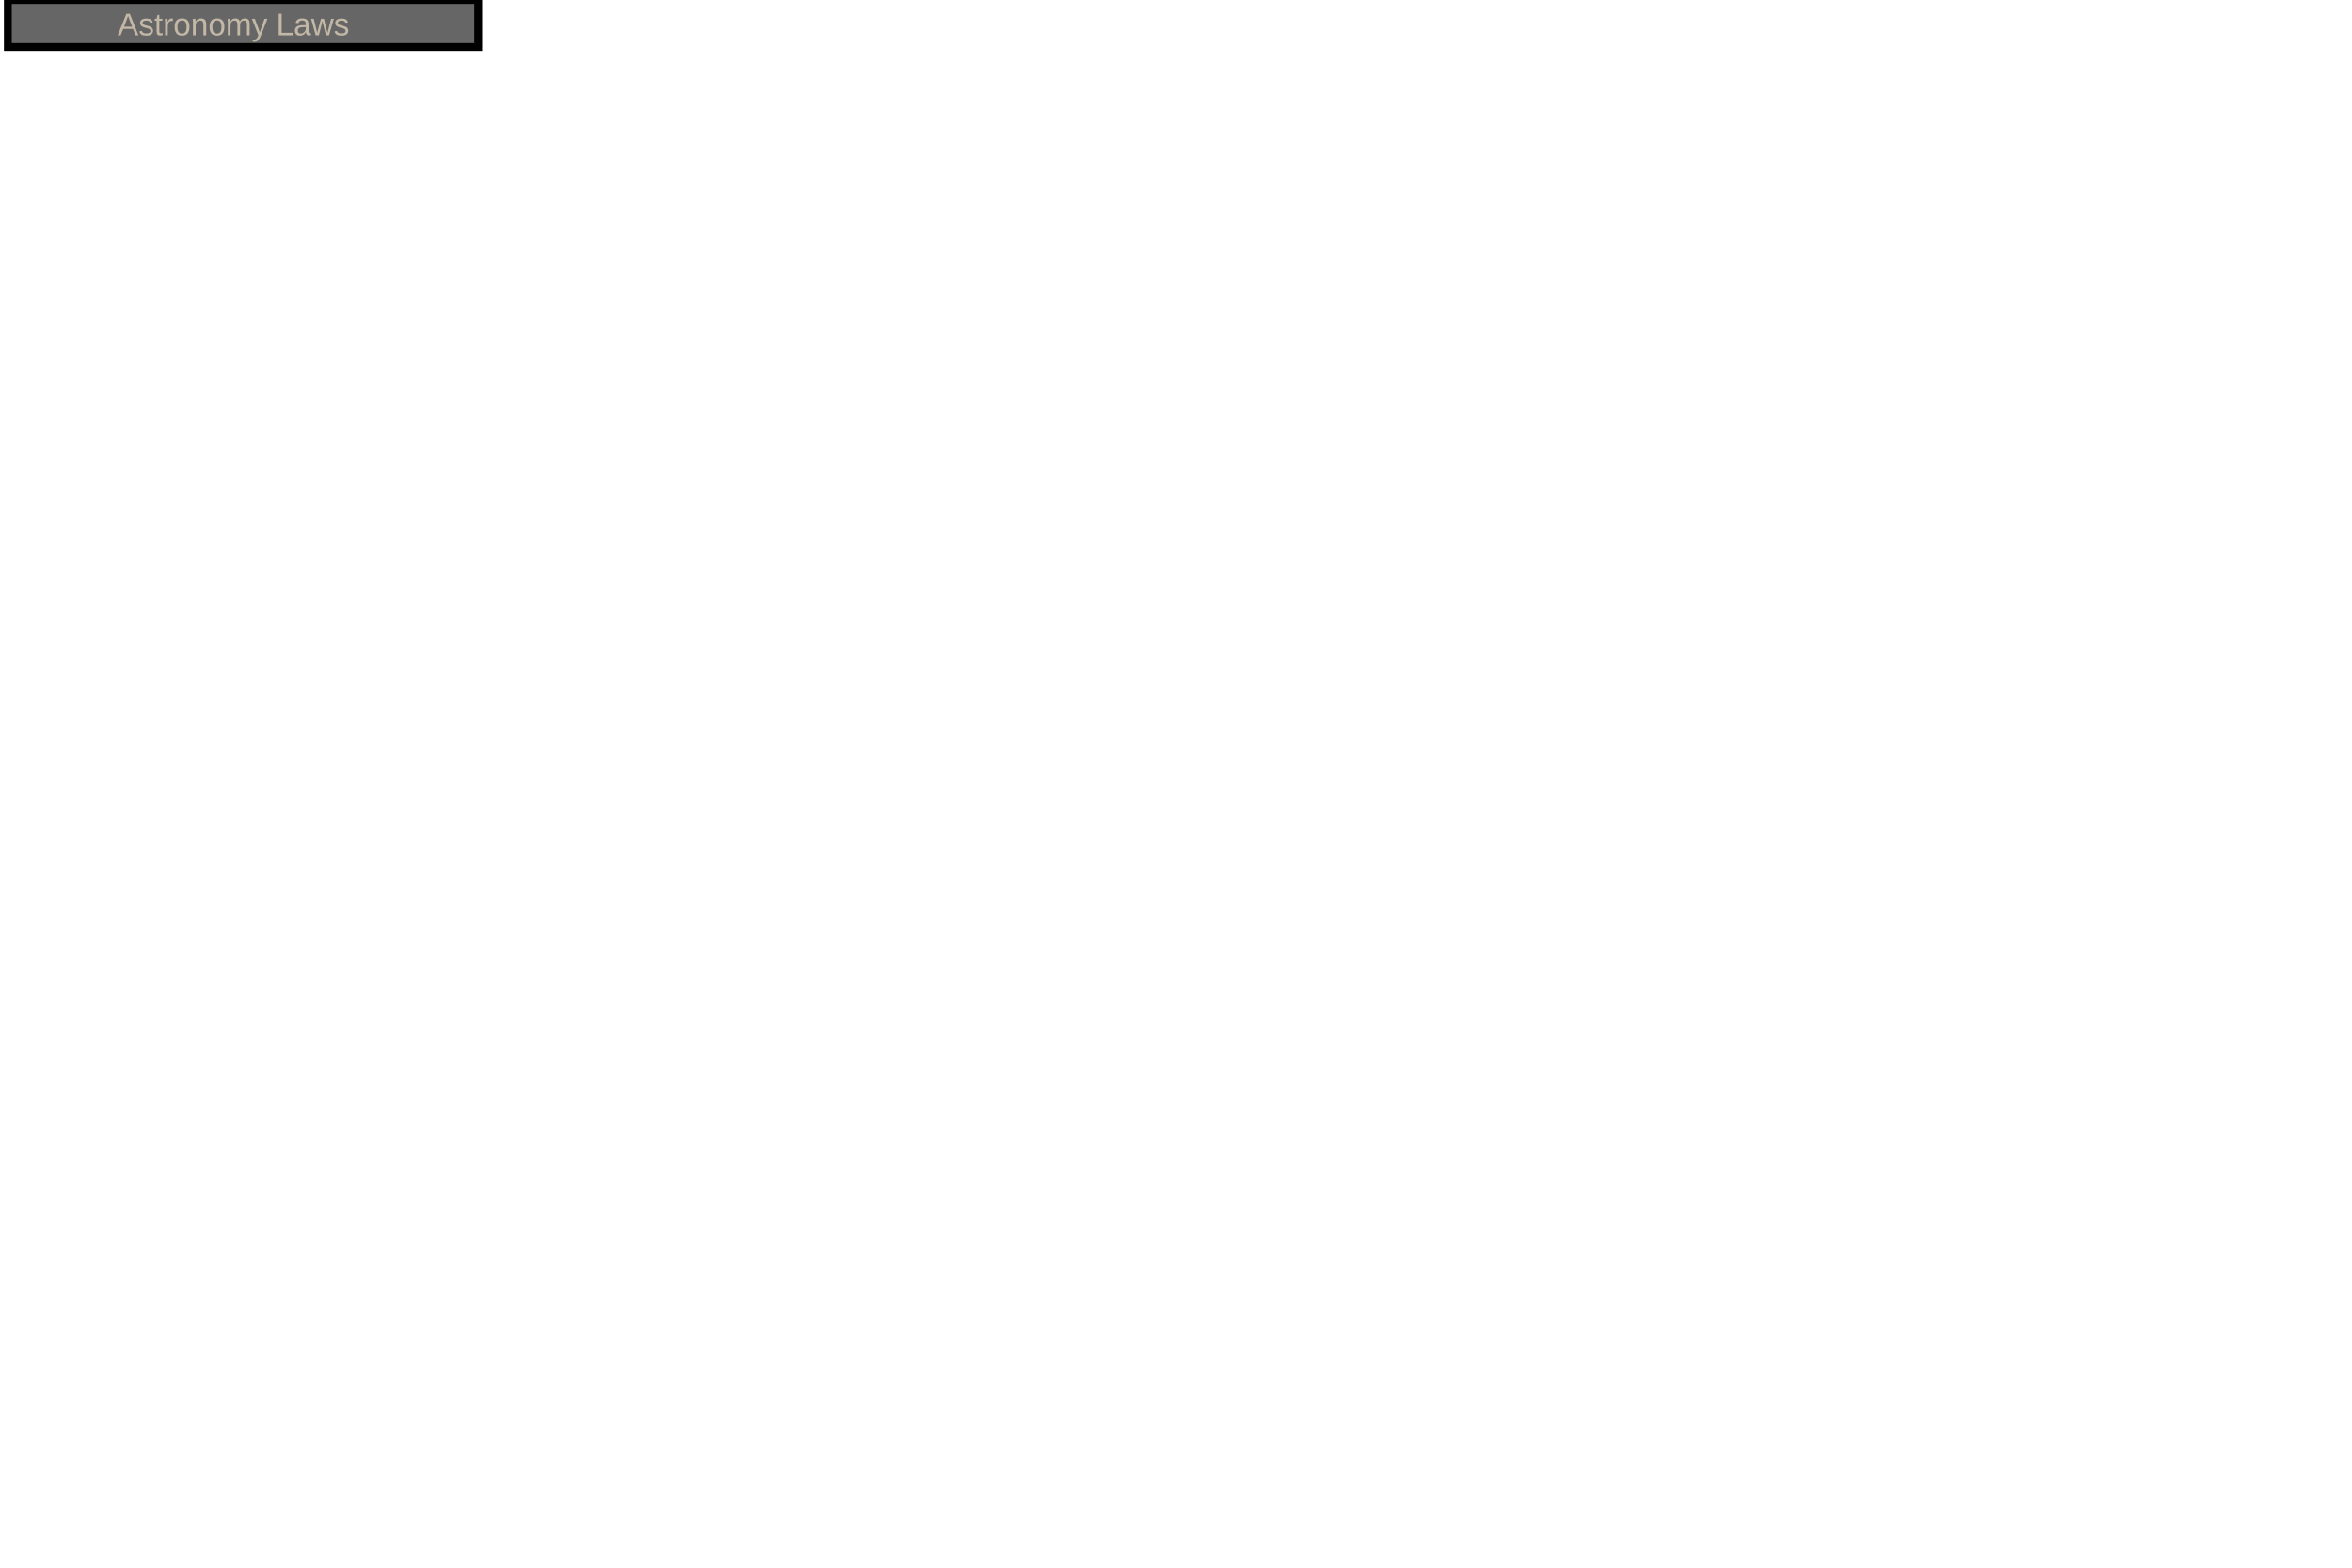
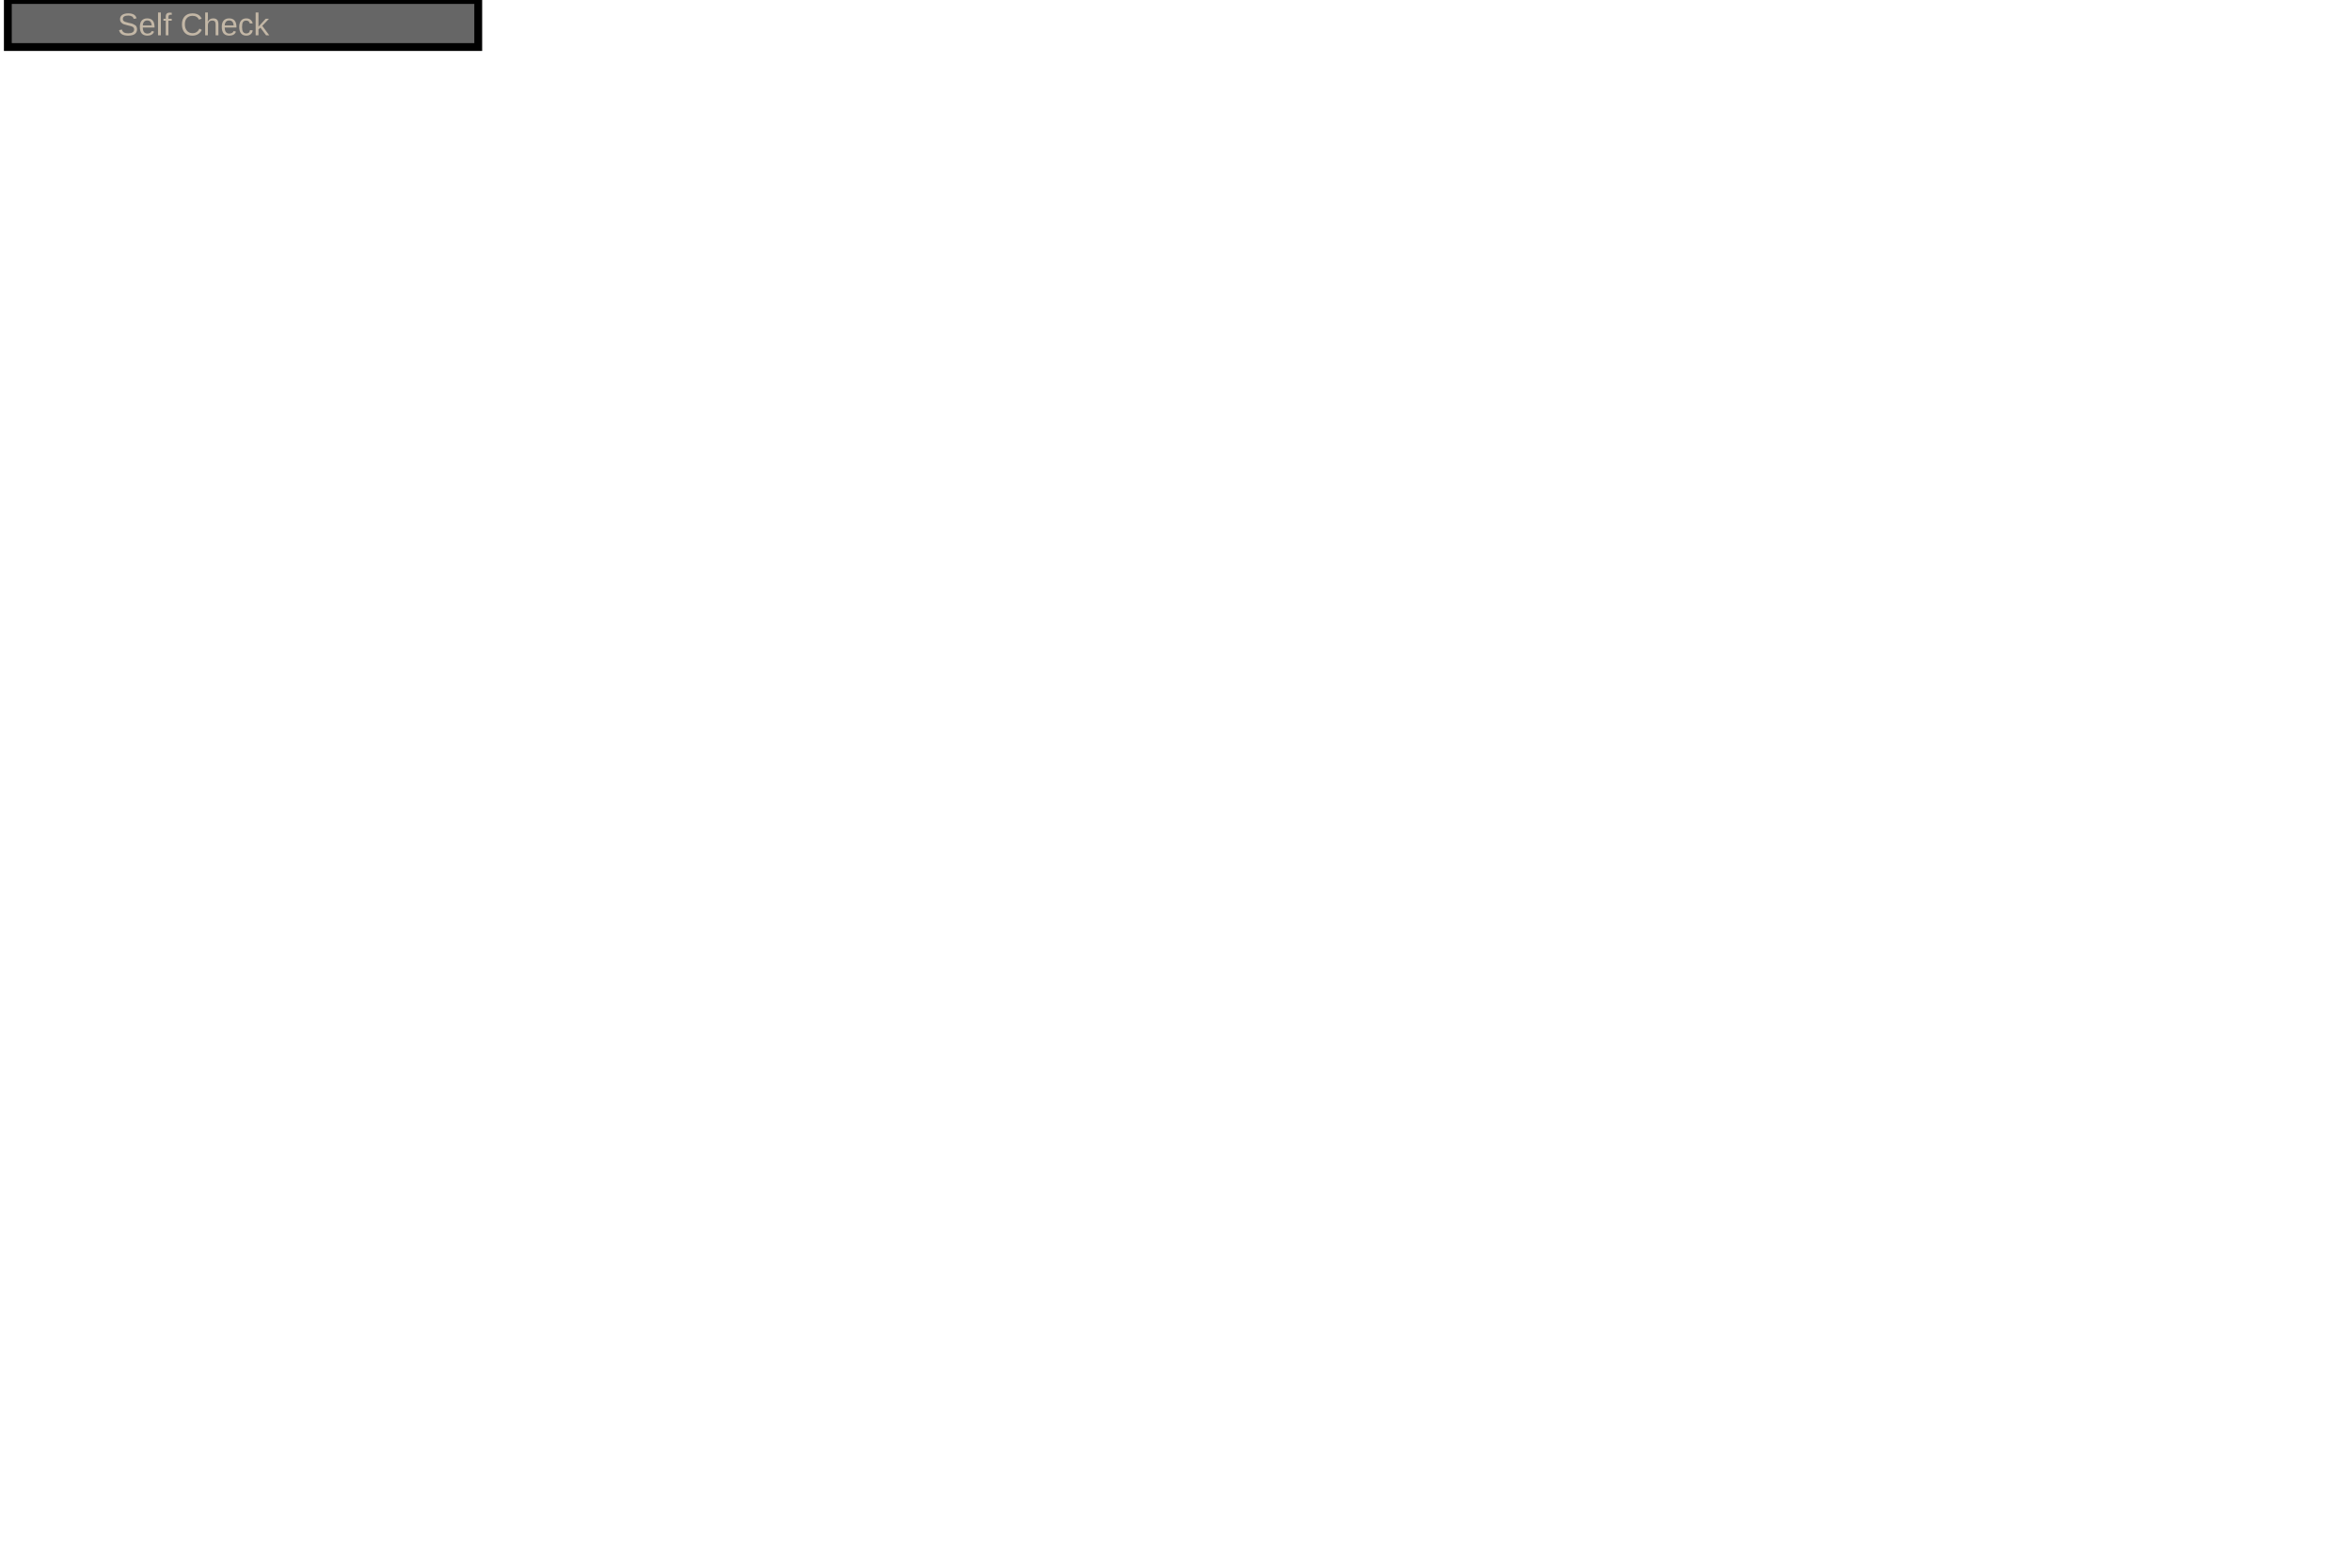
<svg xmlns="http://www.w3.org/2000/svg" version="1.1" viewBox="0 0 300 200">
  <rect width="60" height="6" fill="#666666" style="fill:rgb();stroke-width:1;stroke:rgb(0,0,0)" x="1" />
-   <text fill="#c3b7a6" font-size="4" font-family="Arial" x="15" y="4.5">Astronomy Laws</text>
+   <text fill="#c3b7a6" font-size="4" font-family="Arial" x="15" y="4.5">Self Check</text>
</svg>
